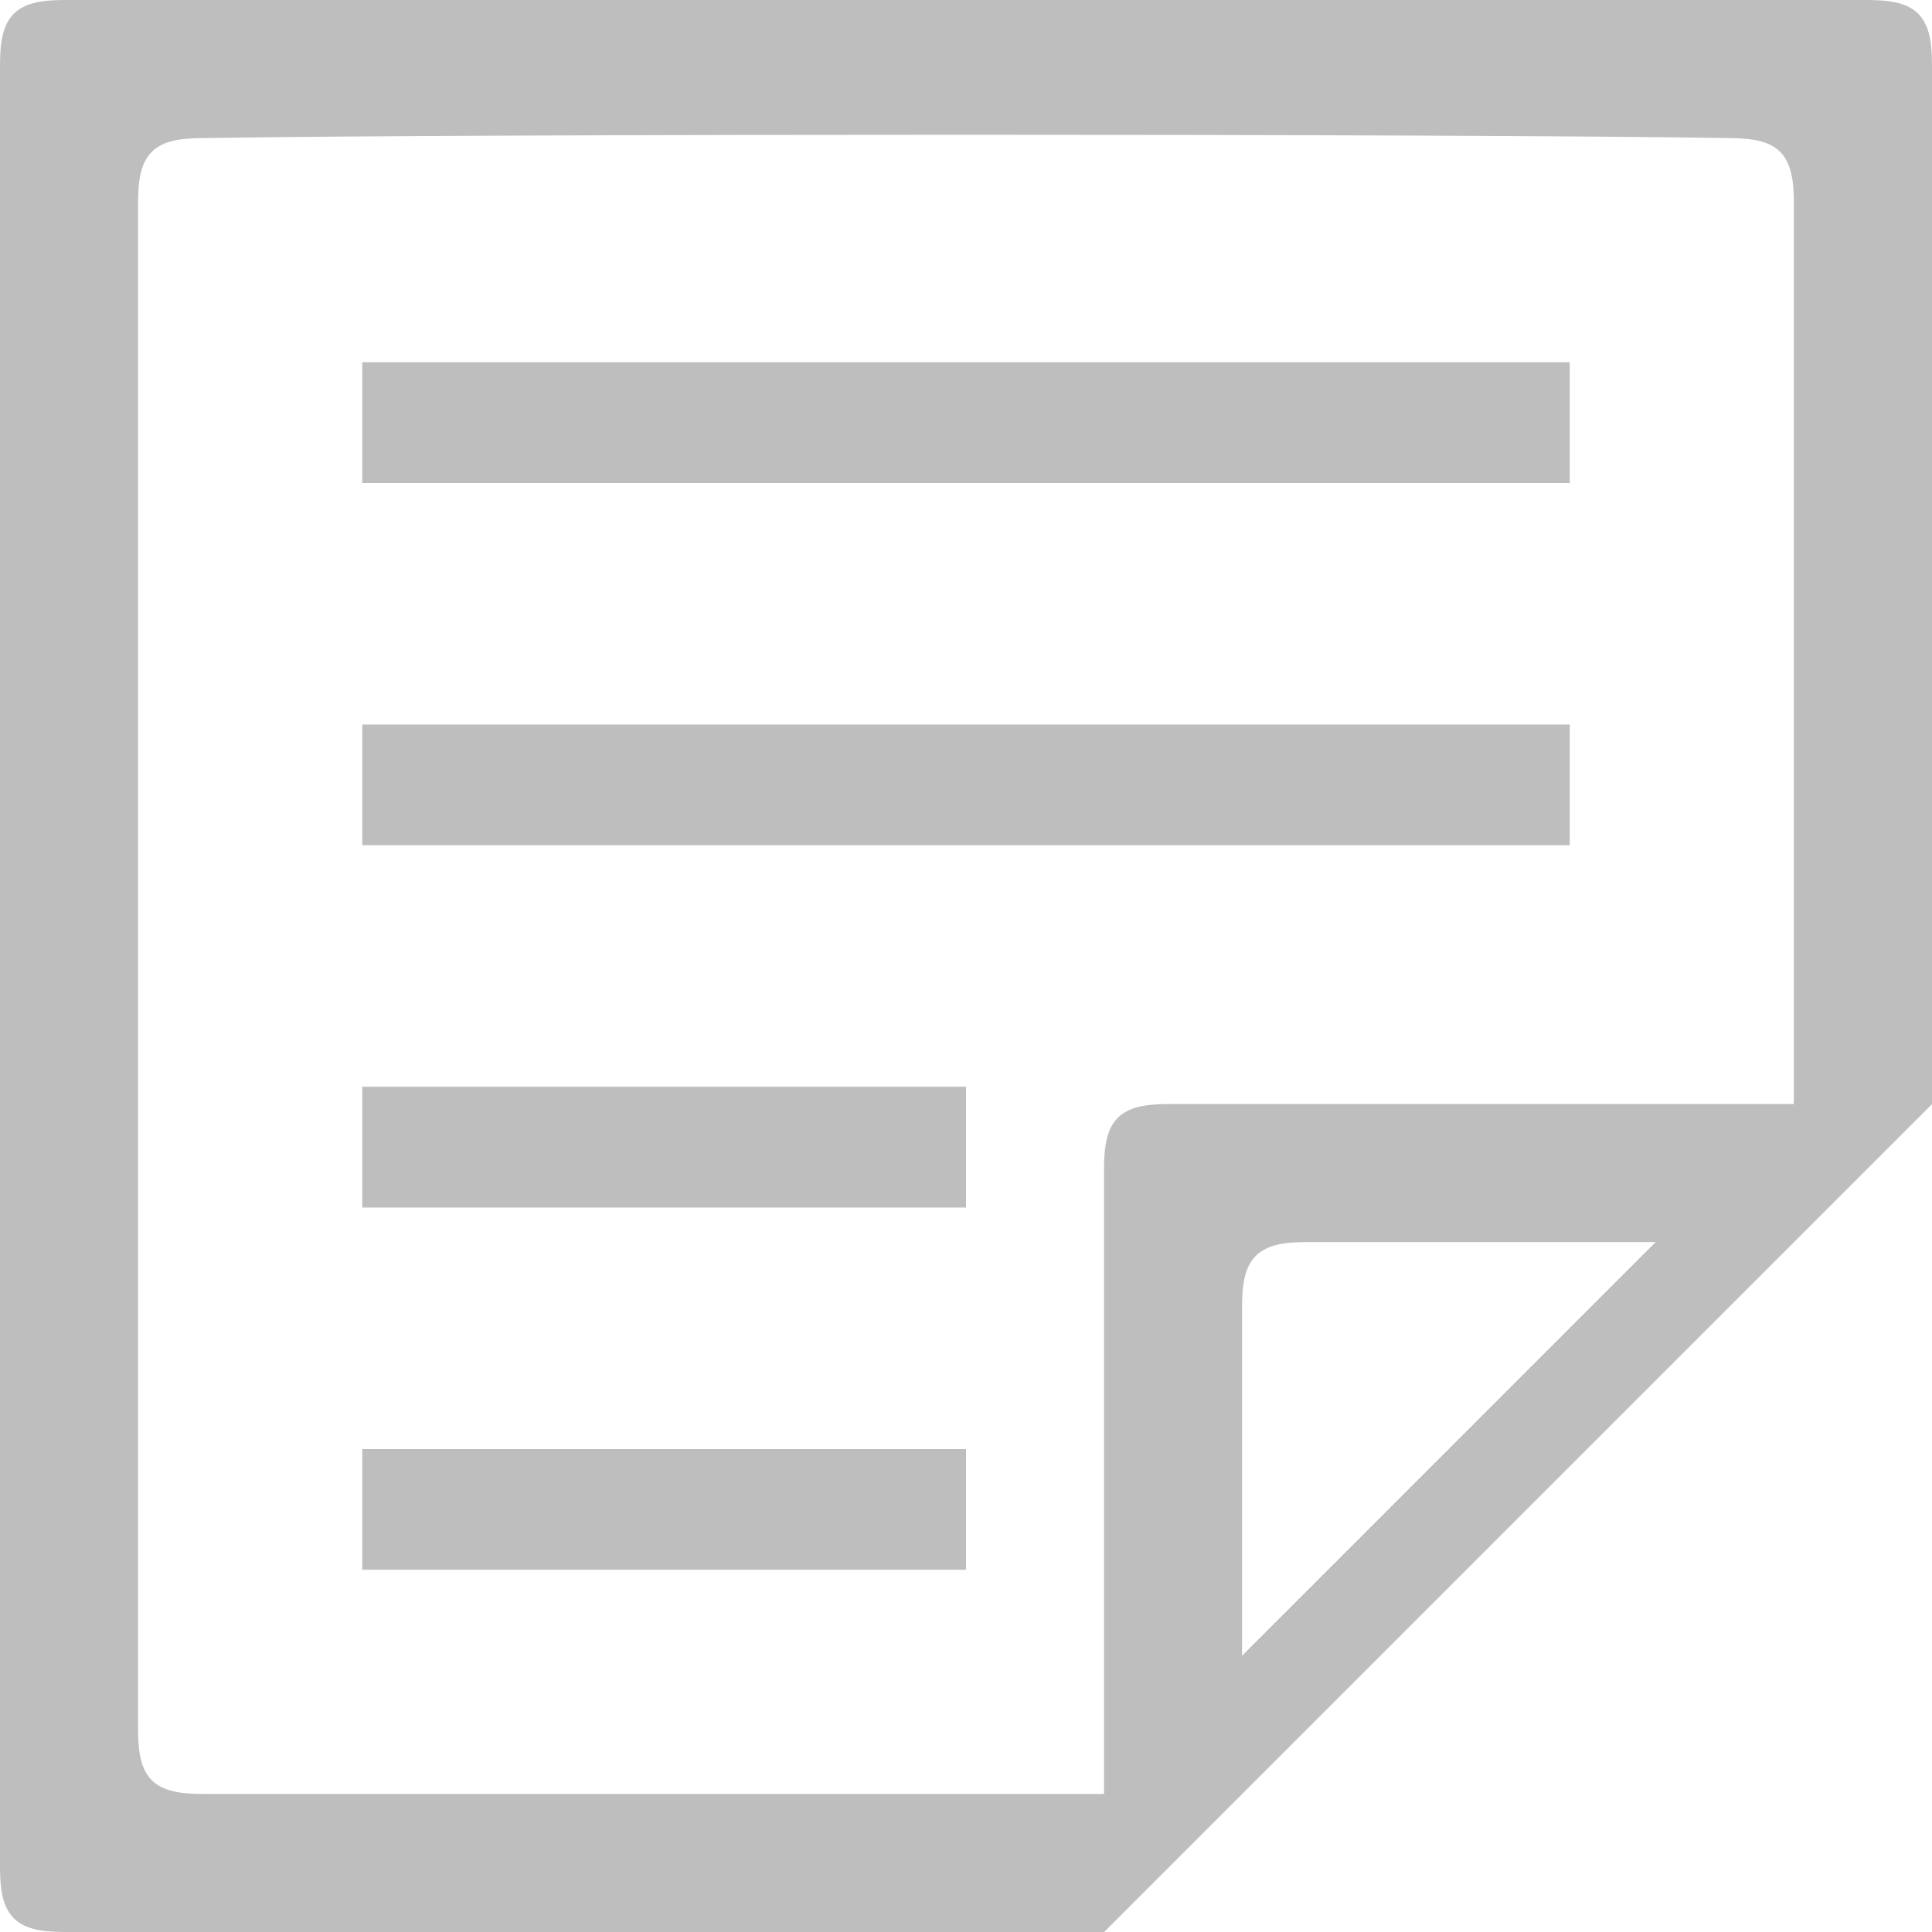
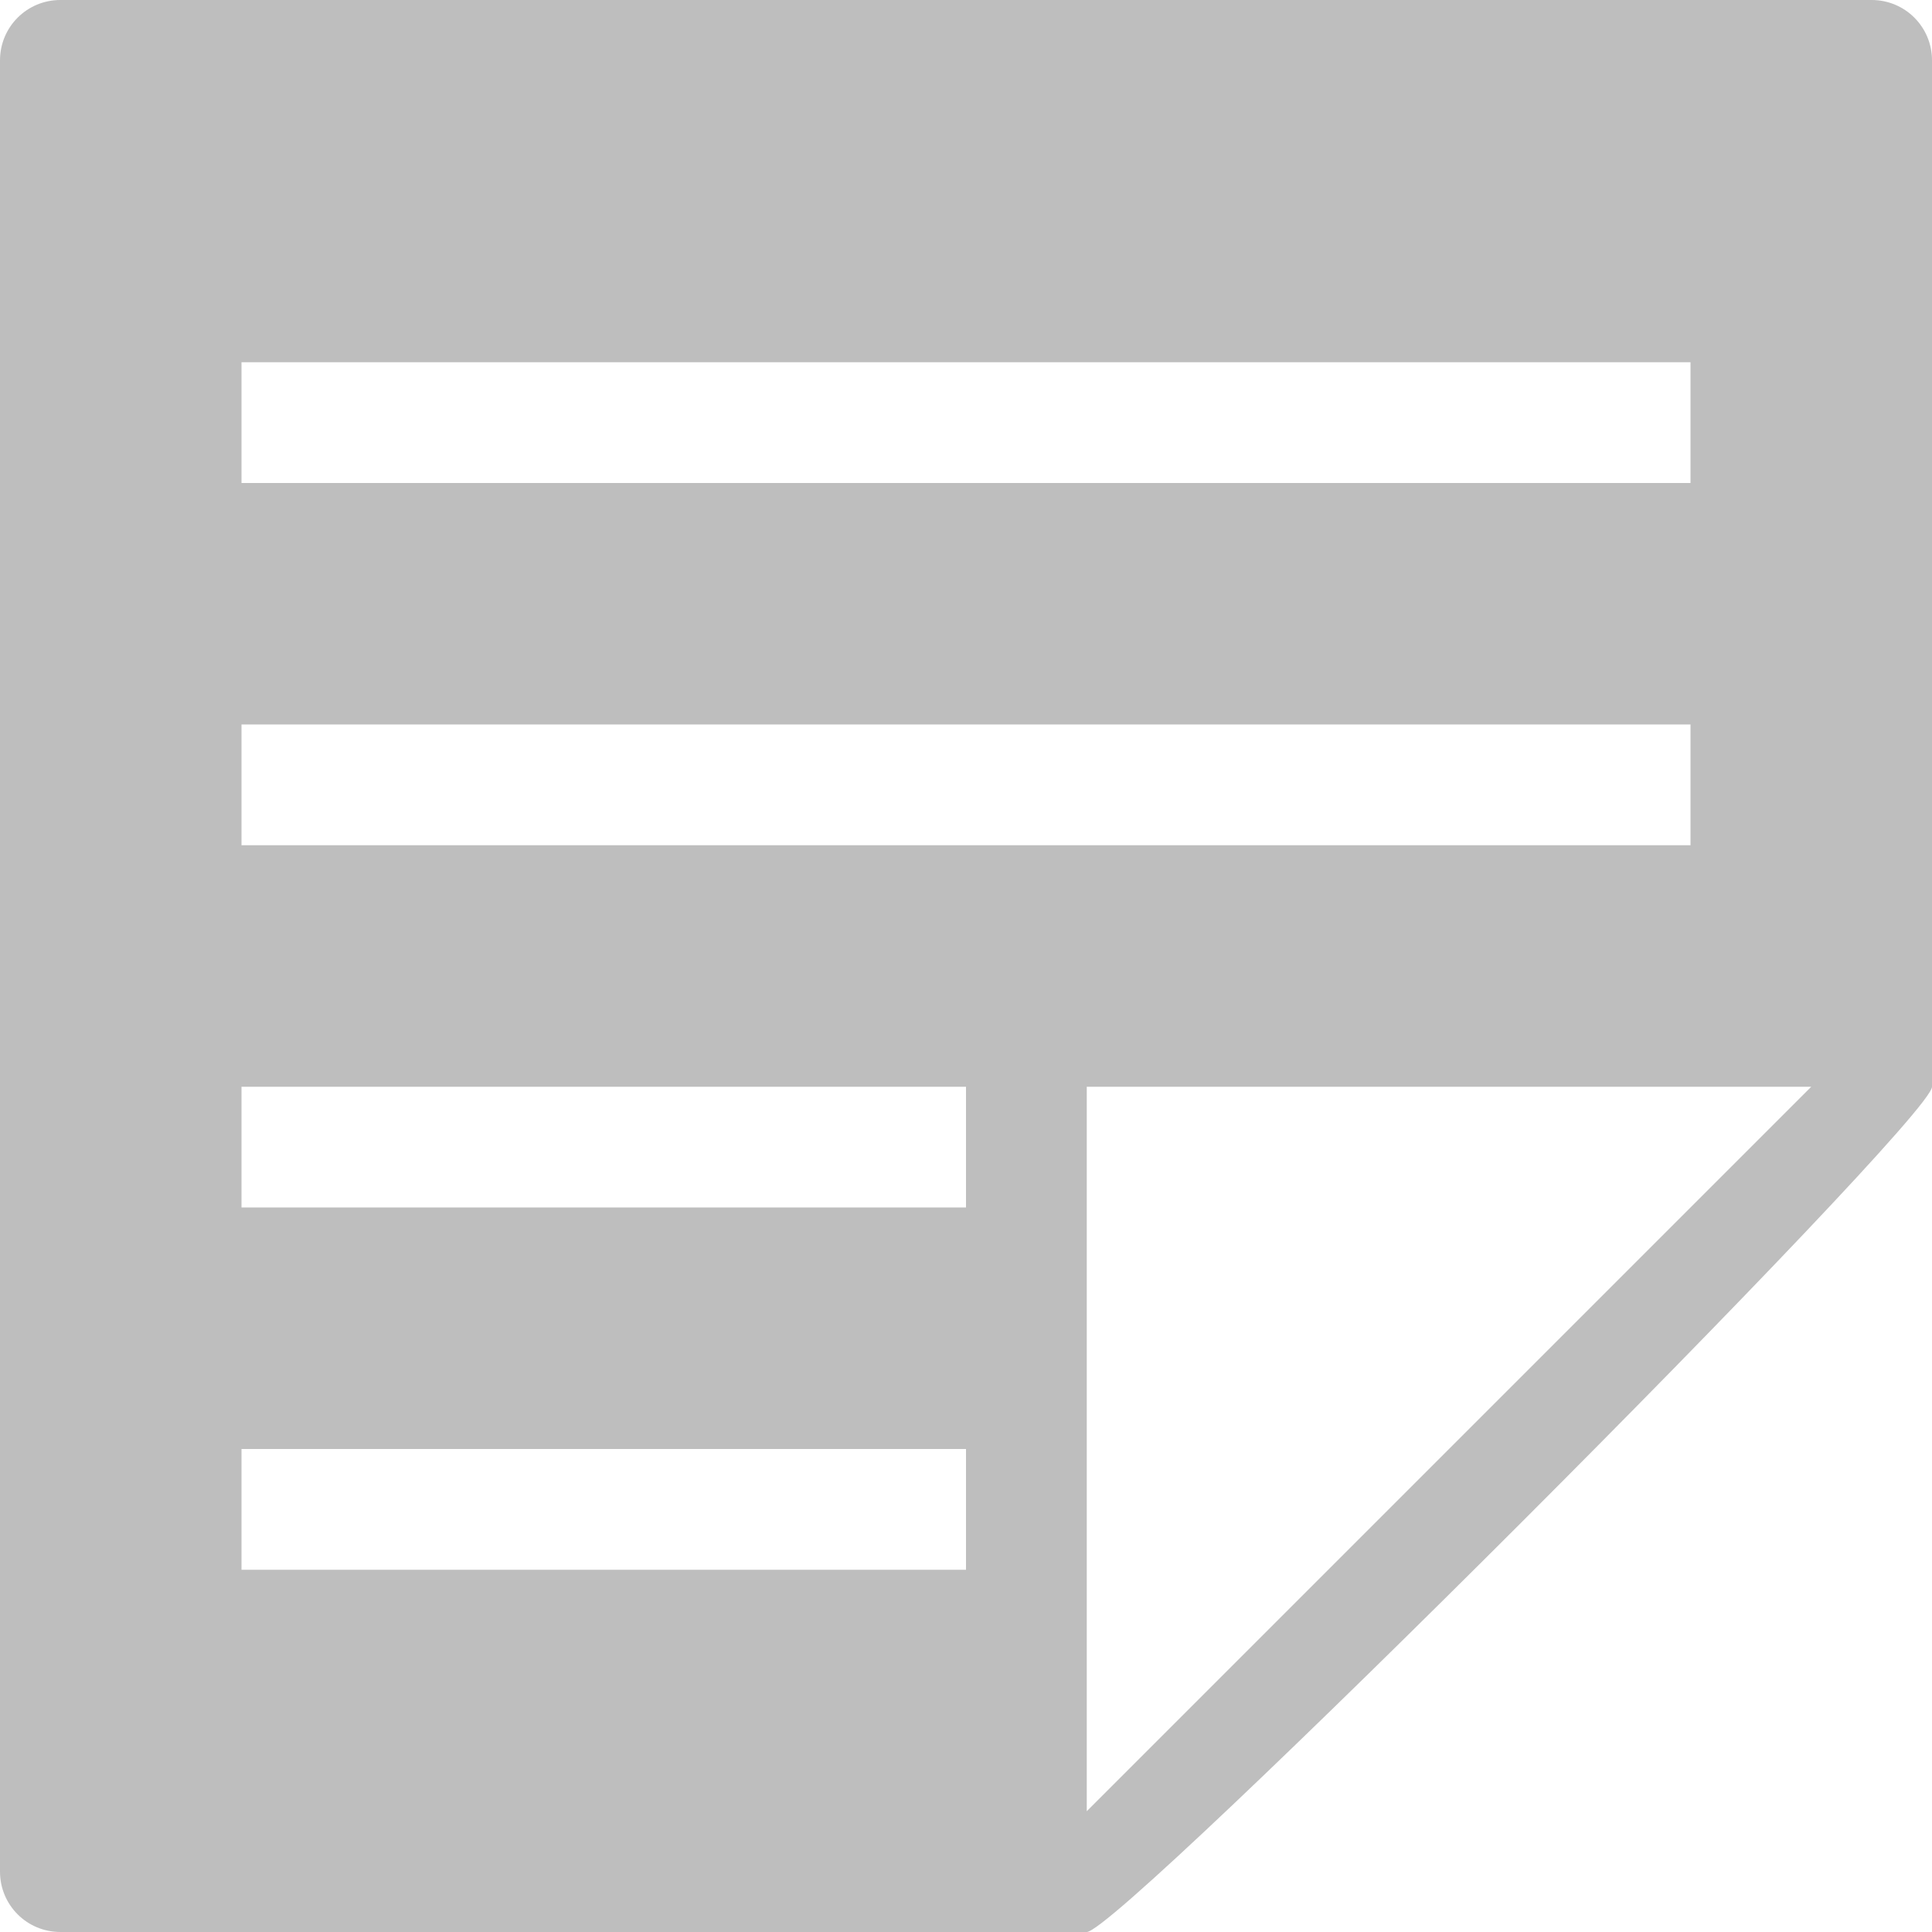
<svg xmlns="http://www.w3.org/2000/svg" id="svg7384" height="16" width="16" version="1.1">
  <defs id="defs10" />
  <g id="g816" transform="translate(-0.9999746,0.9999745)">
-     <path id="rect2985" d="M 1.114,-0.886 C 0.995,-0.766 1,-0.561 1,-0.393 V 14.393 c 0,0.169 -0.005,0.374 0.114,0.493 0.119,0.119 0.324,0.114 0.493,0.114 h 8.536 l 6.857,-6.857 v -8.536 c 0,-0.169 0.005,-0.374 -0.114,-0.493 -0.119,-0.119 -0.324,-0.114 -0.493,-0.114 H 1.607 c -0.169,0 -0.374,-0.005 -0.493,0.114 z m 1.143,1.143 c 0.111,-0.111 0.3,-0.112 0.457,-0.114 2.285,-0.036 10.286,-0.036 12.571,0 0.157,0.002 0.346,0.003 0.457,0.114 0.111,0.111 0.114,0.3 0.114,0.457 V 8.143 L 10.143,13.857 H 2.714 c -0.157,0 -0.346,-0.003 -0.457,-0.114 C 2.146,13.632 2.143,13.443 2.143,13.286 V 0.714 c 0,-0.157 0.003,-0.346 0.114,-0.457 z" style="color:#000000;font-style:normal;font-variant:normal;font-weight:normal;font-stretch:normal;font-size:medium;line-height:normal;font-family:Sans;-inkscape-font-specification:Sans;text-indent:0;text-align:start;text-decoration:none;text-decoration-line:none;letter-spacing:normal;word-spacing:normal;text-transform:none;writing-mode:lr-tb;direction:ltr;baseline-shift:baseline;text-anchor:start;display:inline;overflow:visible;visibility:visible;fill:#bebebe;fill-opacity:1;stroke:none;stroke-width:1.231;marker:none;enable-background:accumulate" />
-     <path id="rect3761" d="m 10.257,8.257 c -0.111,0.111 -0.114,0.3 -0.114,0.457 v 5.143 1.143 l 6.857,-6.857 h -1.143 -5.143 c -0.157,0 -0.346,0.003 -0.457,0.114 z m 1.143,1.143 c 0.111,-0.111 0.3,-0.114 0.457,-0.114 h 2.857 L 11.286,12.714 V 9.857 c 0,-0.157 0.003,-0.346 0.114,-0.457 z" style="color:#000000;font-style:normal;font-variant:normal;font-weight:normal;font-stretch:normal;font-size:medium;line-height:normal;font-family:Sans;-inkscape-font-specification:Sans;text-indent:0;text-align:start;text-decoration:none;text-decoration-line:none;letter-spacing:normal;word-spacing:normal;text-transform:none;writing-mode:lr-tb;direction:ltr;baseline-shift:baseline;text-anchor:start;display:inline;overflow:visible;visibility:visible;fill:#bebebe;fill-opacity:1;stroke:none;stroke-width:1.143;marker:none;enable-background:accumulate" />
+     <path style="fill:#bebebe;fill-opacity:1;stroke-width:1.143;stroke-miterlimit:4;stroke-dasharray:none" d="m 1.5,-1 c -0.277,0 -0.5,0.223 -0.5,0.5 V 14.5 c 0,0.277 0.223,0.5 0.5,0.5 h 8.5 c 0.277,0 7,-6.723 7,-7 v -8.5 c 0,-0.277 -0.223,-0.5 -0.5,-0.5 z m 1.5,3 H 15 v 1 H 3 Z m 0,3 H 15 v 1 H 3 Z m 0,3 h 6 v 1 h -6 z m 7,0 H 16 L 10,14 Z m -7,3 h 6 v 1 h -6 z" id="rect824" />
  </g>
-   <rect style="fill:#bebebe;fill-opacity:1;stroke:none;stroke-width:2.083;stroke-linecap:round;stroke-linejoin:bevel;stroke-miterlimit:4;stroke-dasharray:none;stroke-opacity:1;paint-order:normal" id="rect815" width="10" height="1" x="3" y="3" />
-   <rect style="fill:#bebebe;fill-opacity:1;stroke:none;stroke-width:2.083;stroke-linecap:round;stroke-linejoin:bevel;stroke-miterlimit:4;stroke-dasharray:none;stroke-opacity:1;paint-order:normal" id="rect815-3" width="10" height="1" x="3" y="6" />
-   <rect style="fill:#bebebe;fill-opacity:1;stroke:none;stroke-width:1.473;stroke-linecap:round;stroke-linejoin:bevel;stroke-miterlimit:4;stroke-dasharray:none;stroke-opacity:1;paint-order:normal" id="rect815-6" width="5" height="1" x="3" y="9" />
-   <rect style="fill:#bebebe;fill-opacity:1;stroke:none;stroke-width:1.473;stroke-linecap:round;stroke-linejoin:bevel;stroke-miterlimit:4;stroke-dasharray:none;stroke-opacity:1;paint-order:normal" id="rect815-6-7" width="5" height="1" x="3" y="12" />
</svg>
